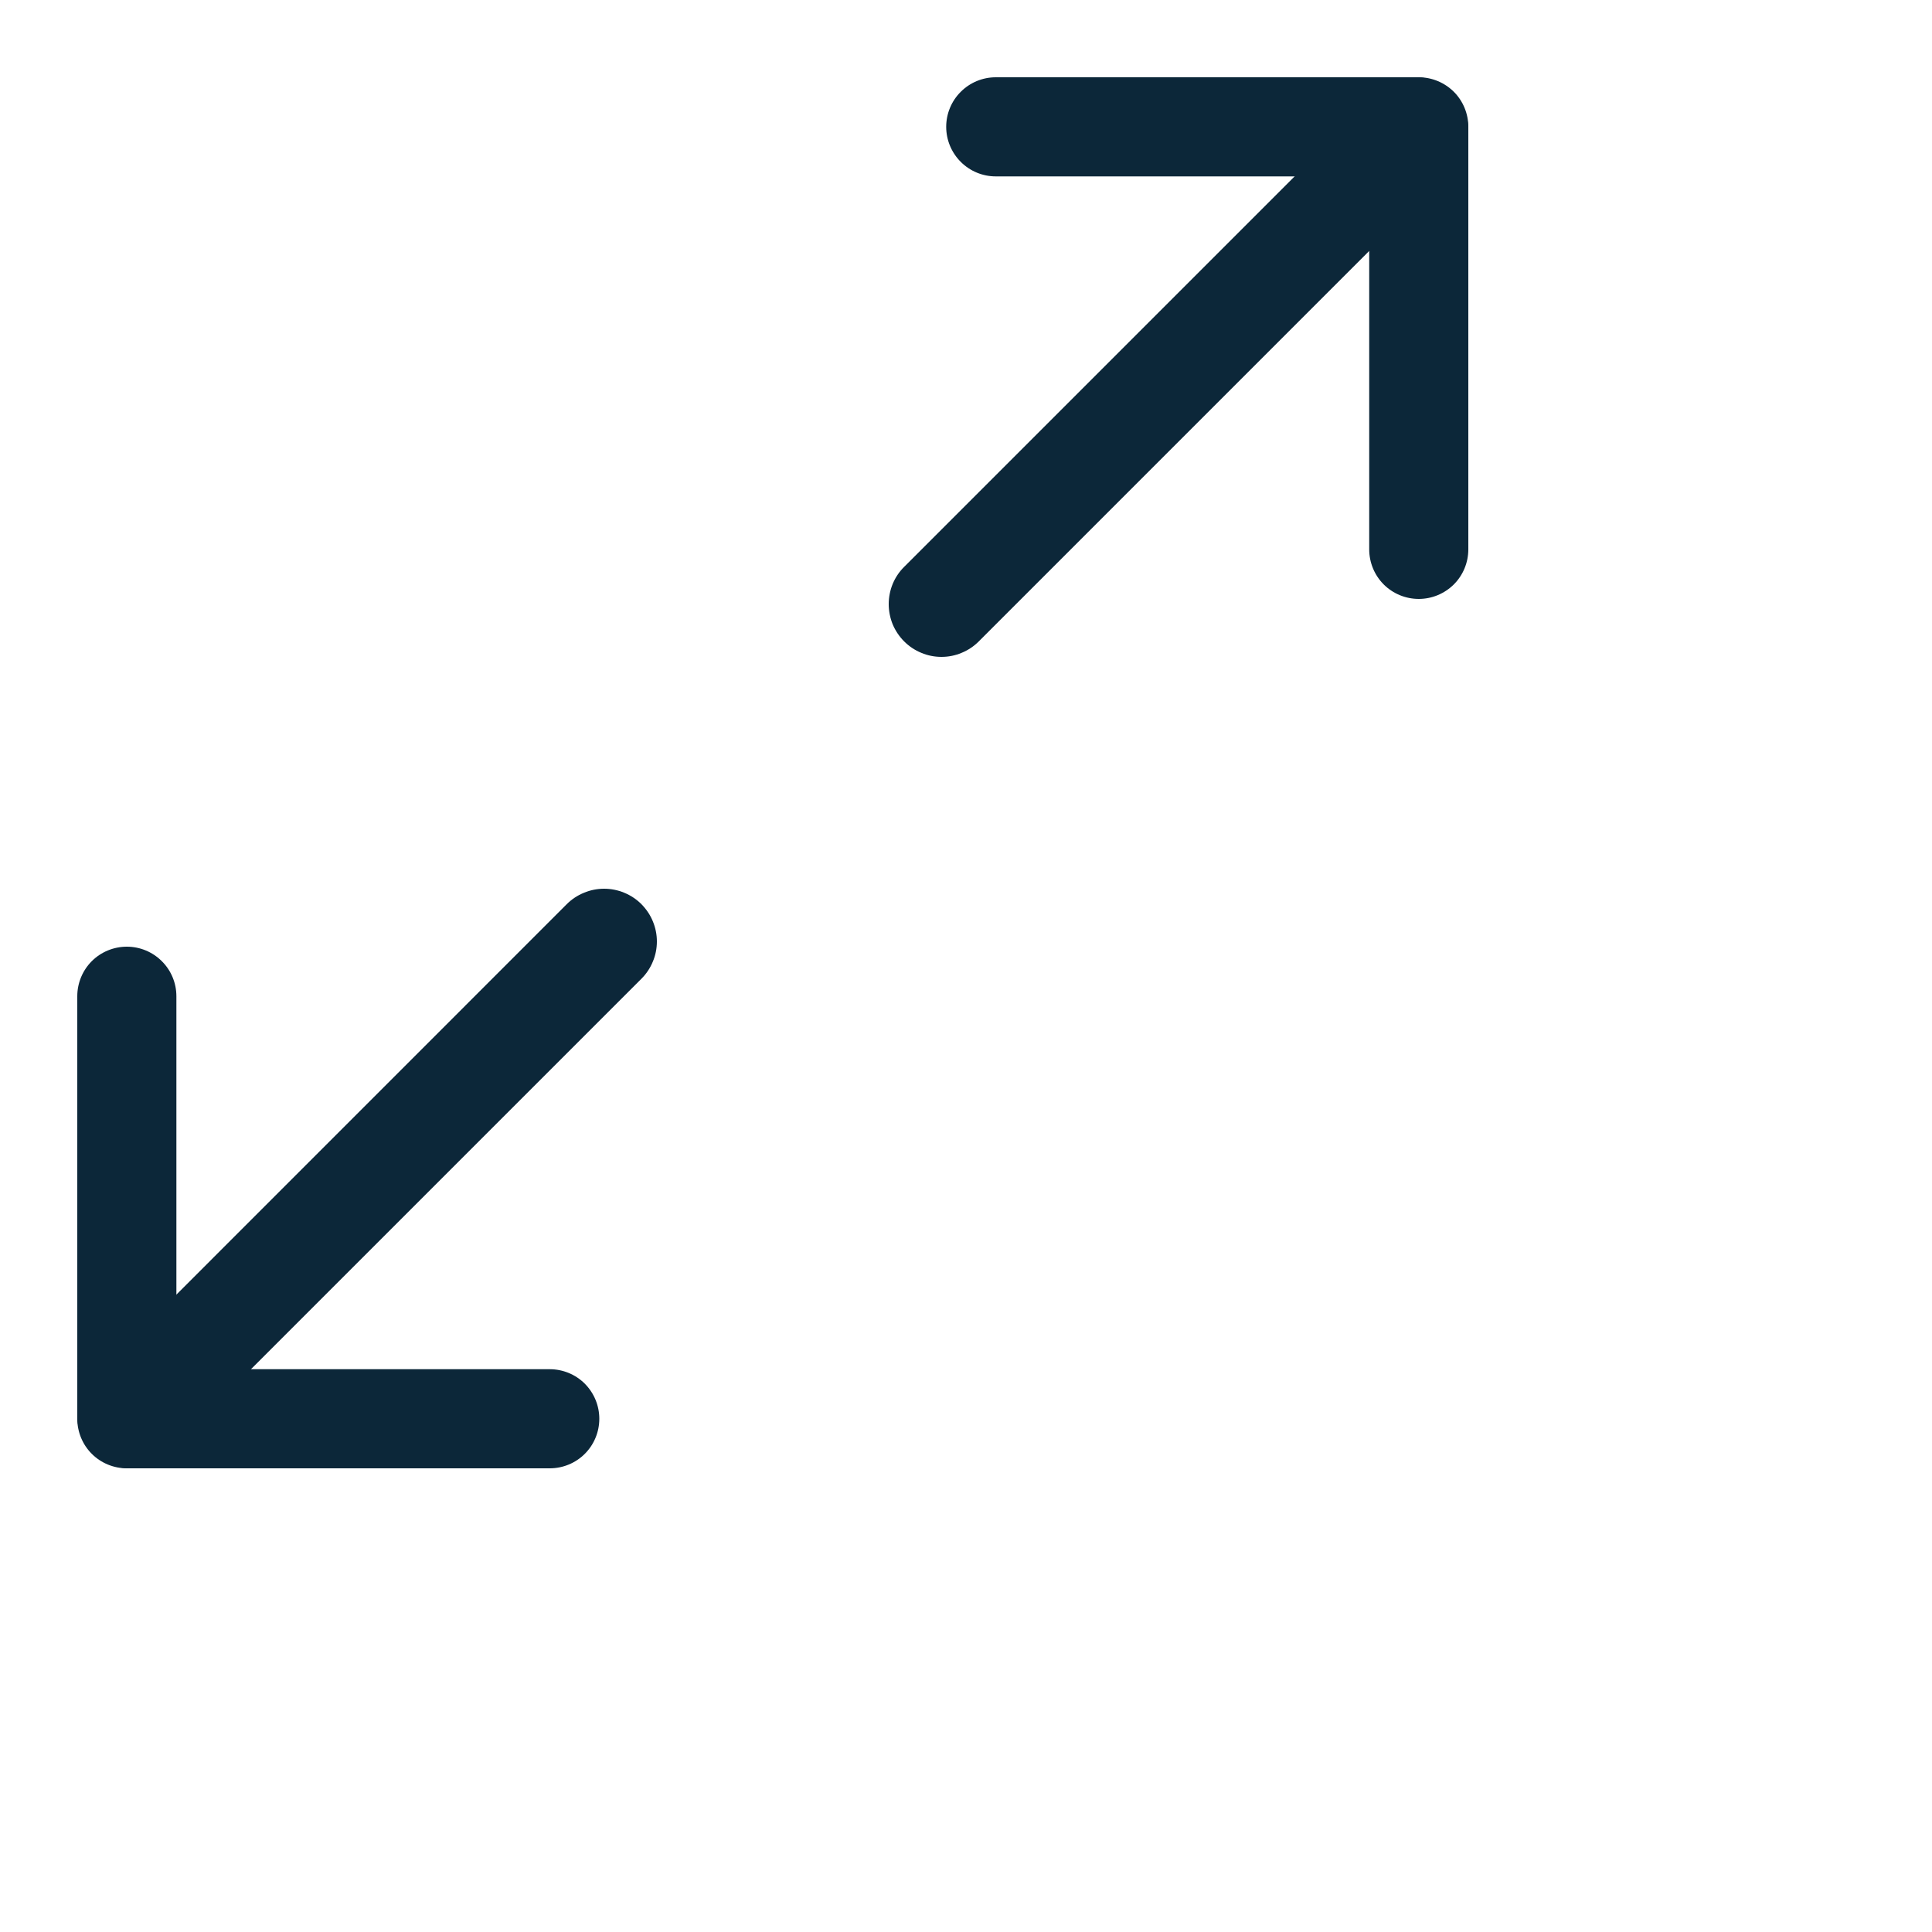
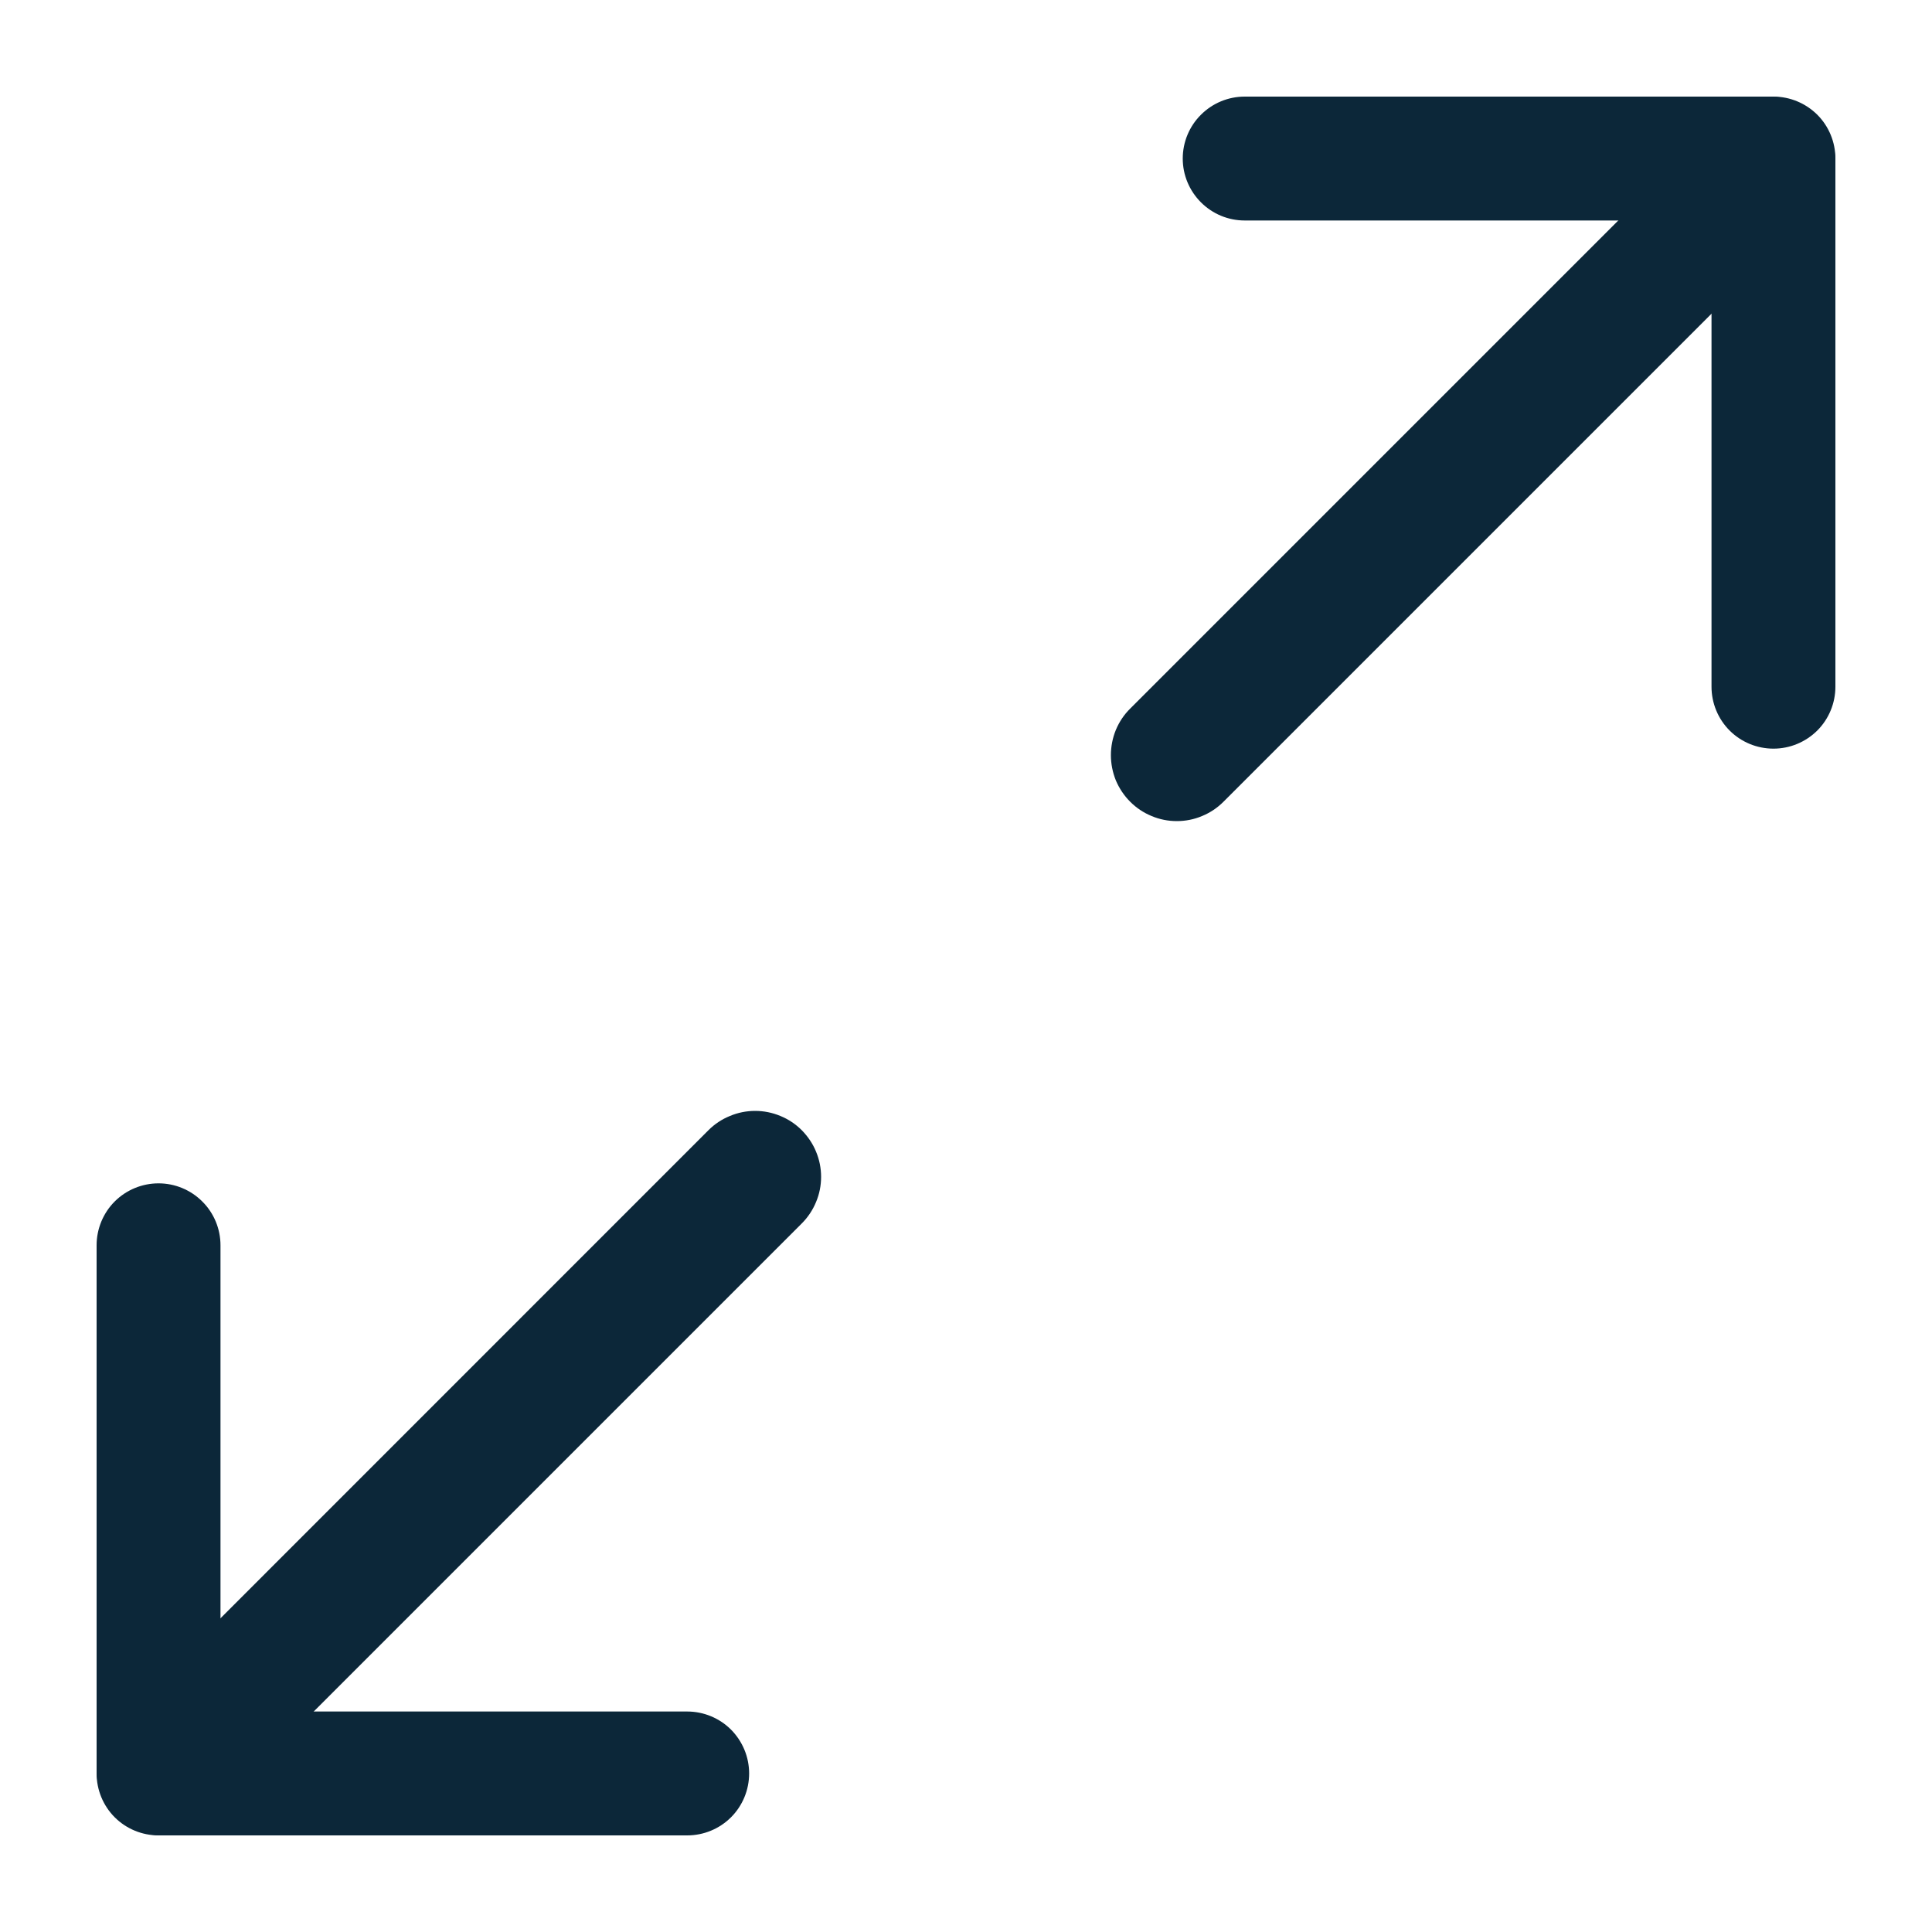
- <svg xmlns="http://www.w3.org/2000/svg" width="20" height="20" viewBox="0 0 20 20" fill="none">
+ <svg xmlns="http://www.w3.org/2000/svg" width="16" height="16" viewBox="0 0 16 16" fill="none">
  <path fill-rule="evenodd" clip-rule="evenodd" d="M1.313 9.8C1.449 9.8 1.579 9.854 1.675 9.95C1.772 10.046 1.826 10.177 1.826 10.313V14.174H5.691C5.827 14.174 5.958 14.228 6.054 14.324C6.15 14.421 6.204 14.551 6.204 14.687C6.204 14.823 6.15 14.954 6.054 15.05C5.958 15.146 5.827 15.2 5.691 15.2H1.313C1.177 15.2 1.046 15.146 0.95 15.05C0.854 14.954 0.8 14.823 0.8 14.687V10.313C0.8 10.177 0.854 10.046 0.95 9.95C1.046 9.854 1.177 9.8 1.313 9.8Z" fill="#0C2739" />
  <path fill-rule="evenodd" clip-rule="evenodd" d="M6.64 9.36C6.69 9.411 6.731 9.471 6.758 9.537C6.786 9.604 6.8 9.675 6.8 9.746C6.8 9.818 6.786 9.889 6.758 9.955C6.731 10.021 6.69 10.082 6.64 10.132L1.732 15.04C1.629 15.143 1.491 15.2 1.346 15.2C1.201 15.2 1.062 15.143 0.96 15.04C0.857 14.938 0.8 14.799 0.8 14.654C0.8 14.509 0.857 14.37 0.96 14.268L5.867 9.36C5.918 9.309 5.978 9.269 6.045 9.242C6.111 9.214 6.182 9.2 6.254 9.2C6.325 9.2 6.396 9.214 6.463 9.242C6.529 9.269 6.589 9.309 6.64 9.36Z" fill="#0C2739" />
  <path fill-rule="evenodd" clip-rule="evenodd" d="M14.687 6.2C14.551 6.2 14.42 6.146 14.324 6.05C14.228 5.954 14.174 5.823 14.174 5.687L14.174 1.826L10.308 1.826C10.172 1.826 10.042 1.772 9.946 1.676C9.849 1.579 9.795 1.449 9.795 1.313C9.795 1.177 9.849 1.046 9.946 0.95C10.042 0.854 10.172 0.8 10.308 0.8L14.687 0.8C14.823 0.8 14.953 0.854 15.05 0.95C15.146 1.046 15.2 1.177 15.2 1.313L15.2 5.687C15.2 5.823 15.146 5.954 15.05 6.05C14.953 6.146 14.823 6.2 14.687 6.2Z" fill="#0C2739" />
  <path fill-rule="evenodd" clip-rule="evenodd" d="M9.36 6.64C9.309 6.589 9.269 6.529 9.241 6.463C9.214 6.396 9.2 6.325 9.2 6.254C9.2 6.182 9.214 6.111 9.241 6.045C9.269 5.978 9.309 5.918 9.36 5.868L14.268 0.96C14.37 0.858 14.509 0.8 14.654 0.8C14.799 0.8 14.937 0.858 15.04 0.96C15.142 1.062 15.2 1.201 15.2 1.346C15.2 1.491 15.142 1.63 15.04 1.732L10.132 6.64C10.081 6.691 10.021 6.731 9.955 6.758C9.889 6.786 9.818 6.8 9.746 6.8C9.674 6.8 9.603 6.786 9.537 6.758C9.471 6.731 9.411 6.691 9.36 6.64Z" fill="#0C2739" />
</svg>
